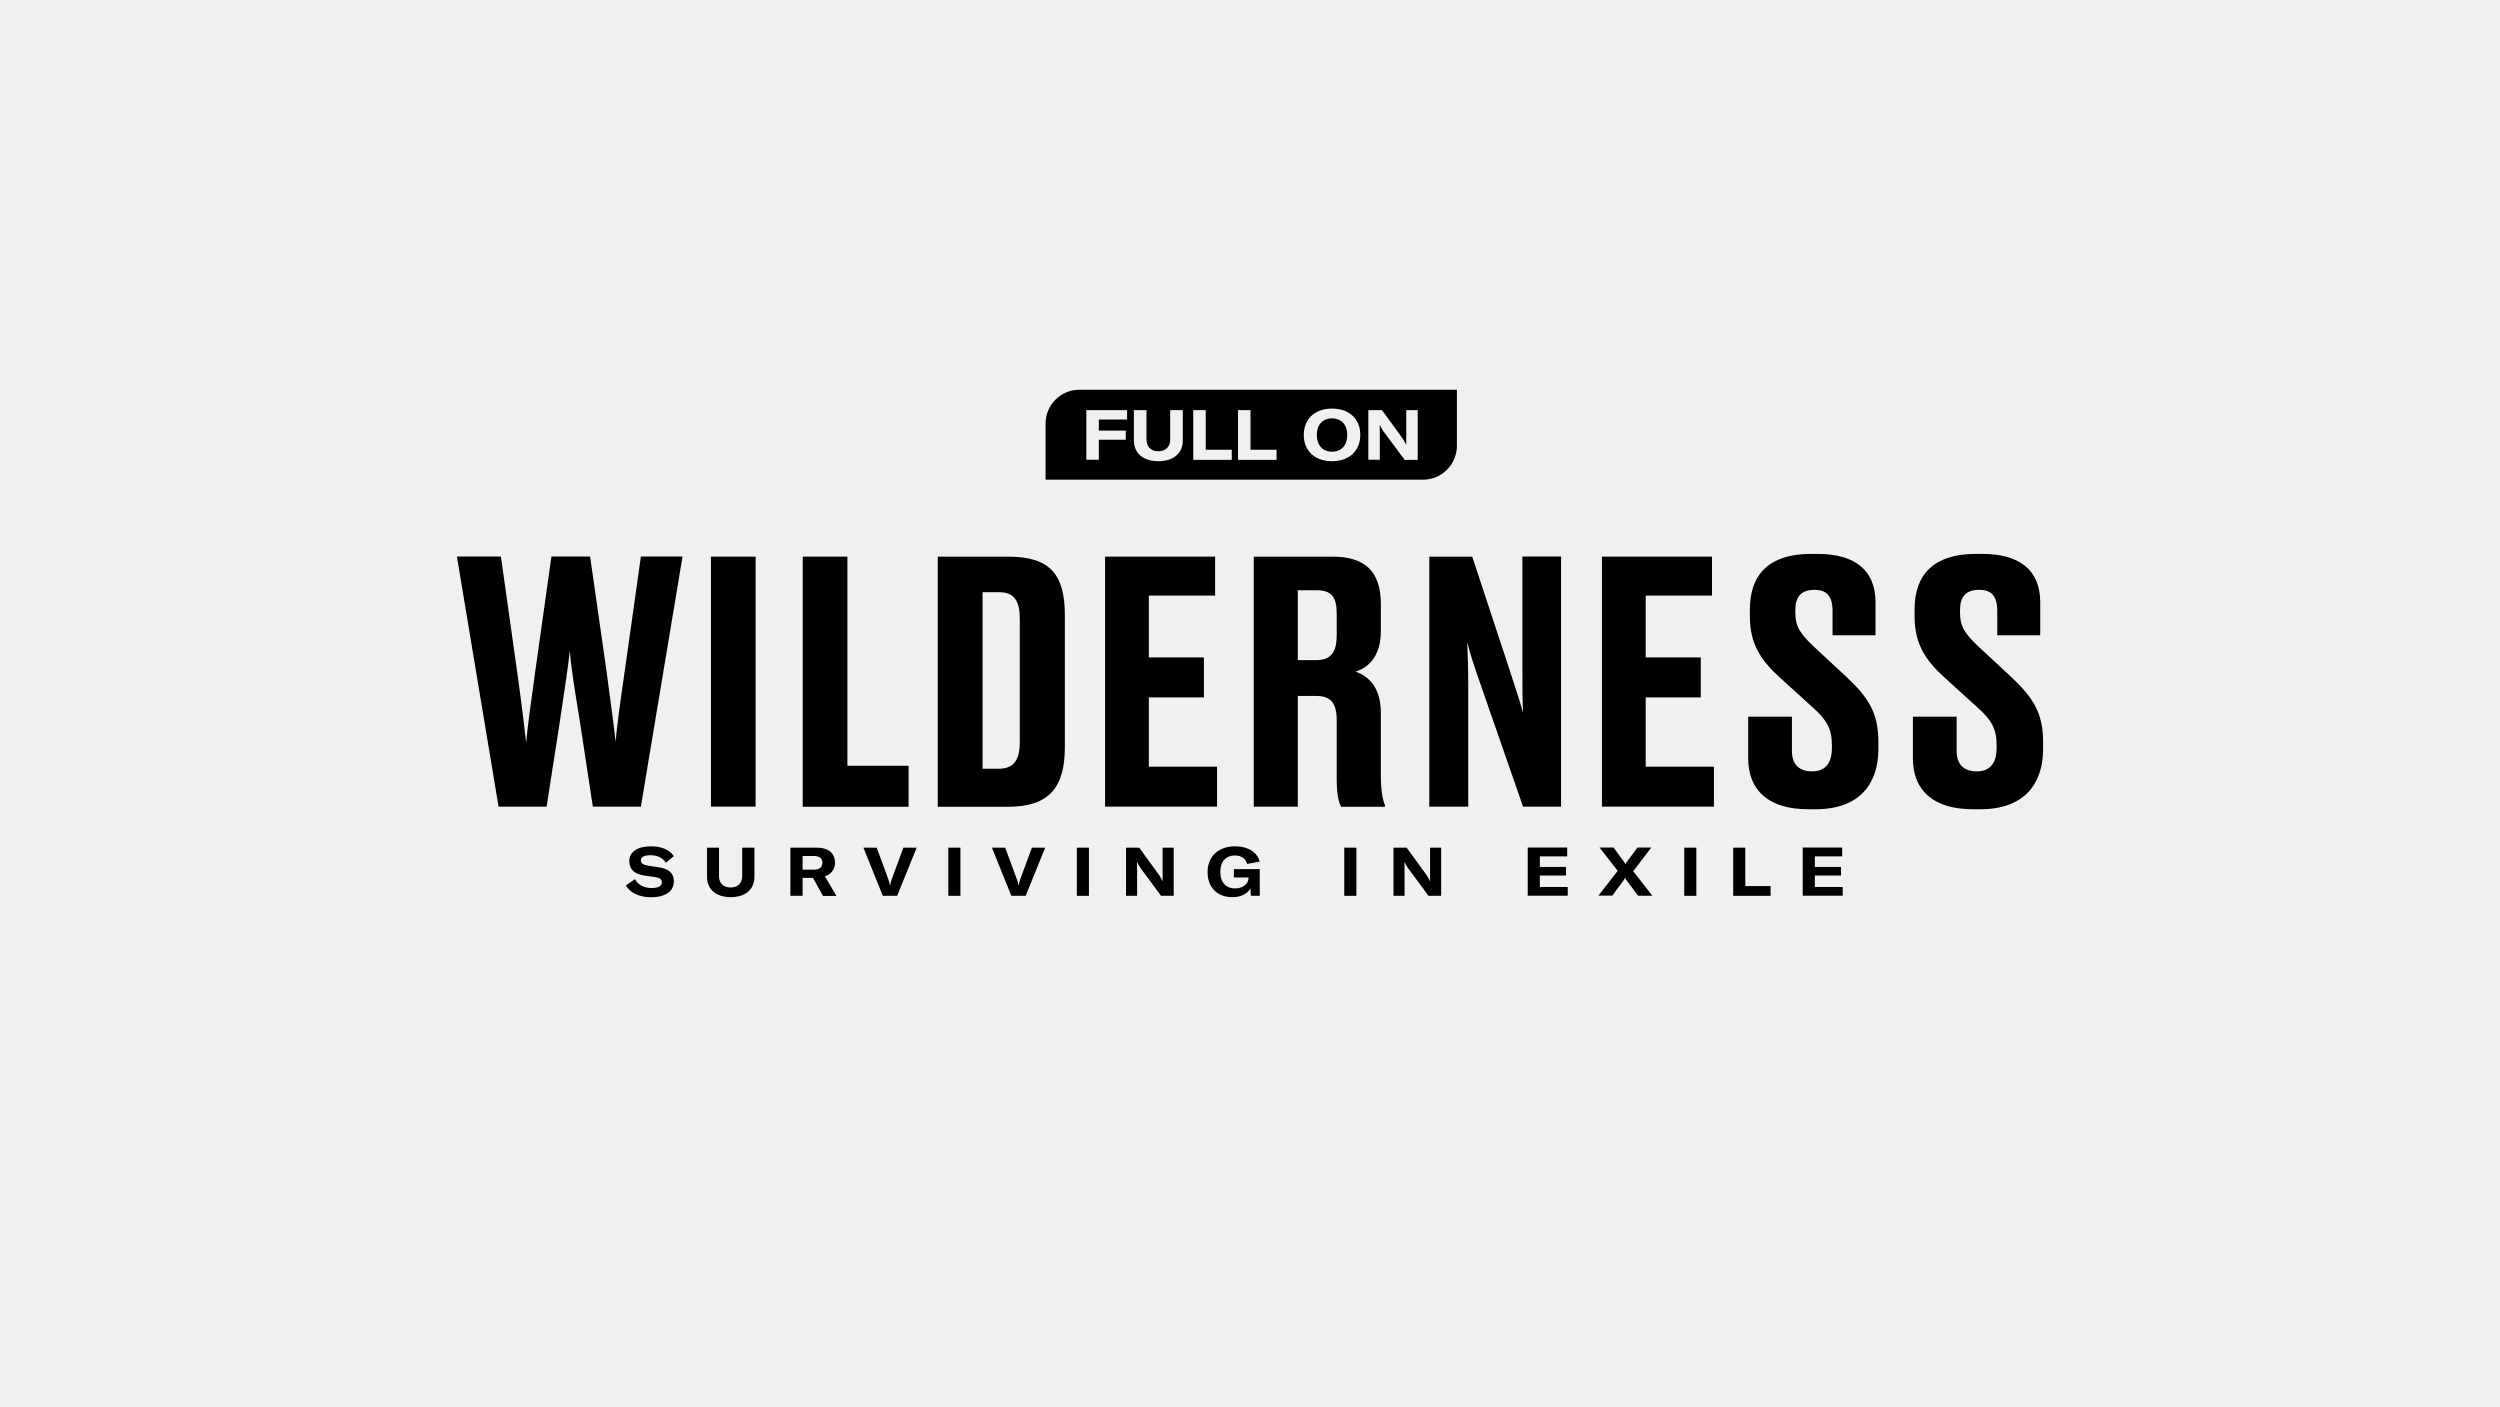
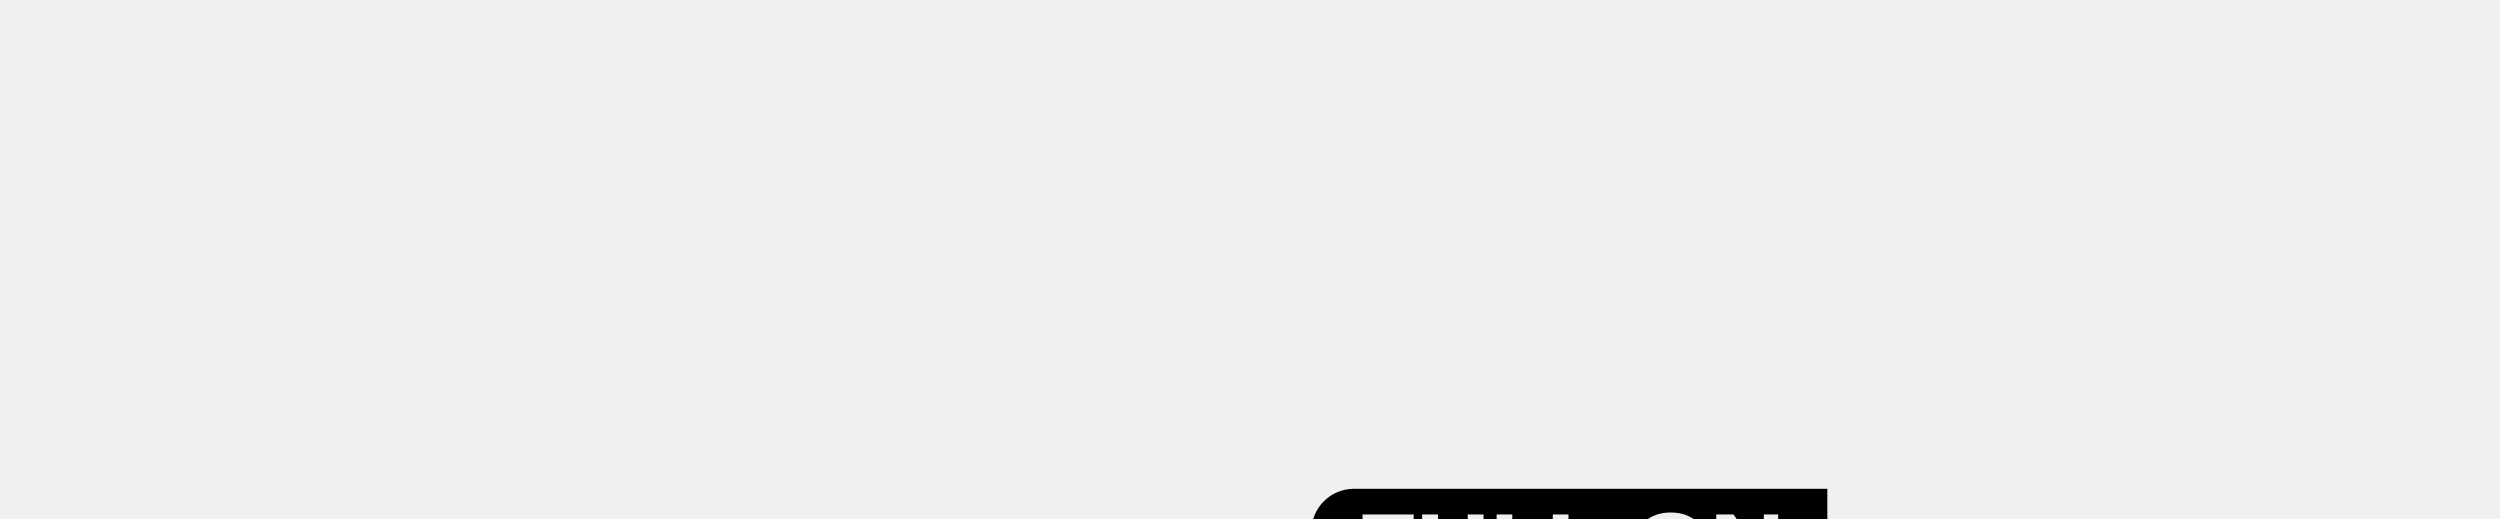
- <svg xmlns="http://www.w3.org/2000/svg" version="1.0" id="LOCKUP_x5F_Centered" x="0px" y="0px" viewBox="0 0 1920 1080" style="enable-background:new 0 0 1920 1080;" xml:space="preserve">
+ <svg xmlns="http://www.w3.org/2000/svg" id="Obj" viewBox="0 0 1530.78 317.33">
+   <defs>
+     <style>.cls-1{fill:#fff;}.cls-2{fill:#ffcf52;}.cls-3{fill:#000000;stroke:none;}</style>
+   </defs>
  <path d="M480.7,680l6.9-4.8c2.4,4.2,6.7,6.8,12.8,6.8c5,0,7.9-1.4,7.9-4.3c0-2.6-1.6-3.6-5.8-4.2l-7.7-1.1  c-7.6-1.2-11.5-4.7-11.5-11.1c0-7,6.2-11.3,16.6-11.3c7.9,0,14.1,2.4,17.6,7.5l-6.1,5.1c-2.3-3.7-6.5-5.8-12-5.8  c-4.5,0-7.2,1.4-7.2,3.9c0,2.4,1.5,3.4,5.9,4.2l7.5,1.1c8.1,1.3,11.9,4.4,11.9,10.9c0,7.6-6.4,12.2-17.6,12.2  C490.7,689,483.8,685.6,480.7,680z" />
  <path d="M552.2,651v21.9c0,5.2,3.2,8.7,8.9,8.7c5.6,0,8.9-3.5,8.9-8.7V651h9.4v22.5c0,9.4-6.7,15.5-18.2,15.5  c-11.6,0-18.2-6.2-18.2-15.6V651H552.2z" />
  <path d="M624.3,674.2h-7.9V688H607v-37h20.1c10.3,0,14.2,5.2,14.2,11.5c0,4.4-2.3,8.8-7.8,10.5l8.9,15.1h-10.3L624.3,674.2z   M616.4,667.9h8.8c4.6,0,6.4-2.3,6.4-5.4c0-2.9-1.8-5.1-6.4-5.1h-8.8V667.9z" />
  <path d="M663.1,651h10.2l9,24.4c0.6,1.9,1,3.1,1.2,4.5h0.2c0.2-1.4,0.5-2.6,1.1-4.5l9-24.4h10.2l-15,37h-11L663.1,651z" />
  <path d="M728.3,688v-37h9.3v37H728.3z" />
  <path d="M761.8,651H772l9,24.4c0.6,1.9,1,3.1,1.2,4.5h0.2c0.2-1.4,0.5-2.6,1.1-4.5l9-24.4h10.2l-15,37h-11L761.8,651z" />
  <path d="M827,688v-37h9.3v37H827z" />
  <path d="M864.7,651h10.2l15.4,21.2c1,1.5,1.9,3.1,2.5,4.5h0.1v-4.9V651h8.5v37h-9.7l-15.9-21.5c-0.9-1.4-1.9-3.1-2.4-4.3h-0.2  c0.1,1.6,0.1,3.2,0.1,5V688h-8.5V651z" />
  <path d="M927.4,669.7c0-11.7,8.1-19.7,21.1-19.7c10.5,0,17.2,4.8,18.9,11.7l-9.6,1.8c-1-3.8-4.1-6.5-9.4-6.5  c-7.1,0-11.2,4.9-11.2,12.7c0,7.7,4.1,12.6,11.3,12.6c6.6,0,10.3-4,10.4-7.8v-0.6h-11.3v-6.4h19.9V688h-6.8l-0.4-5.8  c-2.1,4-6.8,6.8-13.9,6.8C934.5,689,927.4,681.2,927.4,669.7z" />
  <path d="M1032.4,688v-37h9.3v37H1032.4z" />
  <path d="M1070.1,651h10.2l15.4,21.2c1,1.5,1.9,3.1,2.5,4.5h0.1v-4.9V651h8.5v37h-9.7l-15.9-21.5c-0.9-1.4-1.9-3.1-2.4-4.3h-0.2  c0.1,1.6,0.1,3.2,0.1,5V688h-8.5V651z" />
  <path d="M1204,681.1v6.8h-30.7v-37h30.3v6.8h-21v8.1h20.1v6.6h-20.1v8.8H1204z" />
  <path d="M1242.4,668.8l-14-17.9h10.8l7.7,10.5c0.7,0.9,1.1,1.6,1.4,2.3h0.1c0.3-0.8,0.7-1.4,1.4-2.3l7.8-10.5h10.6l-13.9,18.2  l14.7,18.8h-11l-8.2-11c-0.8-1.1-1.4-1.8-1.7-2.7h-0.1c-0.3,0.8-0.9,1.7-1.6,2.6l-8.1,11h-10.7L1242.4,668.8z" />
  <path d="M1293.5,688v-37h9.3v37H1293.5z" />
  <path d="M1331.1,651h9.3v29.5h19.4v7.5h-28.7V651z" />
  <path d="M1415.2,681.1v6.8h-30.7v-37h30.3v6.8h-21v8.1h20.1v6.6h-20.1v8.8H1415.2z" />
  <path d="M1023,321.3c-7.2,0-11.7,4.9-11.7,12.8c0,7.8,4.5,12.8,11.7,12.8c7.2,0,11.7-4.9,11.7-12.8  C1034.7,326.2,1030.2,321.3,1023,321.3" />
  <path d="M829,299.3c-14.4,0-26,11.7-26,26v43.1h289.9c14.4,0,26-11.7,26-26v-43.1H829z M865.6,322.2h-21.7v8.5h20.7v7h-20.7v15.4  h-9.6V315h31.3V322.2z M908.4,338.2c0,9.7-6.9,16-18.8,16c-11.9,0-18.8-6.4-18.8-16.1V315h9.7v22.6c0,5.3,3.3,9,9.1,9  c5.8,0,9.1-3.7,9.1-9V315h9.7V338.2z M946,353.2h-29.6V315h9.6v30.4h20V353.2z M980.4,353.2h-29.6V315h9.6v30.4h20V353.2z   M1023,354.2c-13.2,0-21.7-7.9-21.7-20.2s8.6-20.2,21.7-20.2c13.2,0,21.7,7.9,21.7,20.2S1036.2,354.2,1023,354.2 M1088.8,353.2h-10  l-16.5-22.2c-0.9-1.5-2-3.2-2.5-4.5h-0.2c0.1,1.6,0.1,3.3,0.1,5.1v21.5h-8.8V315h10.5l15.9,21.9c1,1.5,2,3.2,2.6,4.6h0.1v-5.1V315  h8.8V353.2z" />
  <g>
    <path d="M437.6,499.8c-1,10.3-3.6,27.4-7.5,53.4l-10.3,66.3h-36.9l-32-192.1h33.8l12.4,88c3.4,24,5.9,45.2,7,55   c0.8-10.1,3.6-31,7-55l12.4-88h29.7l12.6,88c3.1,23,5.9,43.9,7,54.2c0.8-10.3,3.6-31,7-54.2l12.4-88h32l-32,192.1h-36.9l-10.1-66.3   C440.9,527.1,438.3,510.1,437.6,499.8z" />
  </g>
  <g>
    <path d="M580.3,619.5H546V427.5h34.3V619.5z" />
  </g>
  <g>
    <path d="M650.8,427.5v160.6h47v31.5h-81.3V427.5H650.8z" />
  </g>
  <g>
    <path d="M720.2,427.5h54c31.2,0,43.6,12.6,43.6,44.7v101.7c0,31.2-12.4,45.7-43.6,45.7h-54V427.5z M754.6,590.4h12.1   c12.4,0,16.5-7.2,16.5-20.7v-94.2c0-13.9-4.1-20.7-16-20.7h-12.6V590.4z" />
  </g>
  <g>
    <path d="M933.2,427.5v29.9h-50.9v47.5h42.3v30.7h-42.3v53.2h52.4v30.7h-86V427.5H933.2z" />
  </g>
  <g>
    <path d="M996.7,619.5h-33.8V427.5h60.4c24.8,0,37.2,11.1,37.2,36.4v20.9c0,20.1-10.6,28.4-19.4,31c10.1,3.6,19.4,12.1,19.4,31.8   v48.8c0,10.1,1.3,17.6,3.1,21.9v1.3H1030c-1.8-3.1-3.4-8.8-3.4-21.9v-44.4c0-13.2-4.4-18.8-15.7-18.8h-14.2V619.5z M996.7,507h14.2   c11.6,0,15.7-6.7,15.7-19.1v-16.5c0-13.2-4.1-18.1-15.7-18.1h-14.2V507z" />
  </g>
  <g>
    <path d="M1169.7,547.5c-0.5-8.8-0.5-19.6-0.5-35.4v-84.7h29.7v192.1h-29.2l-31.5-90.6c-6.5-18.6-9.6-28.1-11.4-35.9   c0.5,10.3,0.8,20.4,0.8,35.9v90.6h-29.9V427.5h33l27.9,84.7C1164.5,530,1167.4,539,1169.7,547.5z" />
  </g>
  <g>
    <path d="M1314.8,427.5v29.9h-50.9v47.5h42.3v30.7h-42.3v53.2h52.4v30.7h-86V427.5H1314.8z" />
  </g>
  <g>
    <path d="M1342.6,582.4v-32h33.6v26.3c0,10.6,5.7,15.7,15.5,15.7s15.2-5.9,15.2-18.1v-2.1c0-12.6-4.1-19.4-14.5-28.7l-25-22.7   c-15.2-13.7-23.5-26.3-23.5-47.5V468c0-28.1,16.3-42.6,46.7-42.6h5.4c28.1,0,44.4,12.1,44.4,37.2v25.3h-33v-18.6   c0-11.6-4.6-16.3-13.9-16.3c-10.3,0-14.7,5.4-14.7,15.5v1.8c0,11.1,3.9,16.5,14.2,26.3l24.8,23c17,16,24.8,27.6,24.8,50.3v5.4   c0,26.8-14.7,46.2-48,46.2h-5.7C1358.6,621.6,1342.6,607.2,1342.6,582.4z" />
  </g>
  <g>
    <path d="M1469.1,582.4v-32h33.6v26.3c0,10.6,5.7,15.7,15.5,15.7s15.2-5.9,15.2-18.1v-2.1c0-12.6-4.1-19.4-14.5-28.7l-25-22.7   c-15.2-13.7-23.5-26.3-23.5-47.5V468c0-28.1,16.3-42.6,46.7-42.6h5.4c28.1,0,44.4,12.1,44.4,37.2v25.3h-33v-18.6   c0-11.6-4.6-16.3-13.9-16.3c-10.3,0-14.7,5.4-14.7,15.5v1.8c0,11.1,3.9,16.5,14.2,26.3l24.8,23c17,16,24.8,27.6,24.8,50.3v5.4   c0,26.8-14.7,46.2-48,46.2h-5.7C1485.1,621.6,1469.1,607.2,1469.1,582.4z" />
  </g>
</svg>
